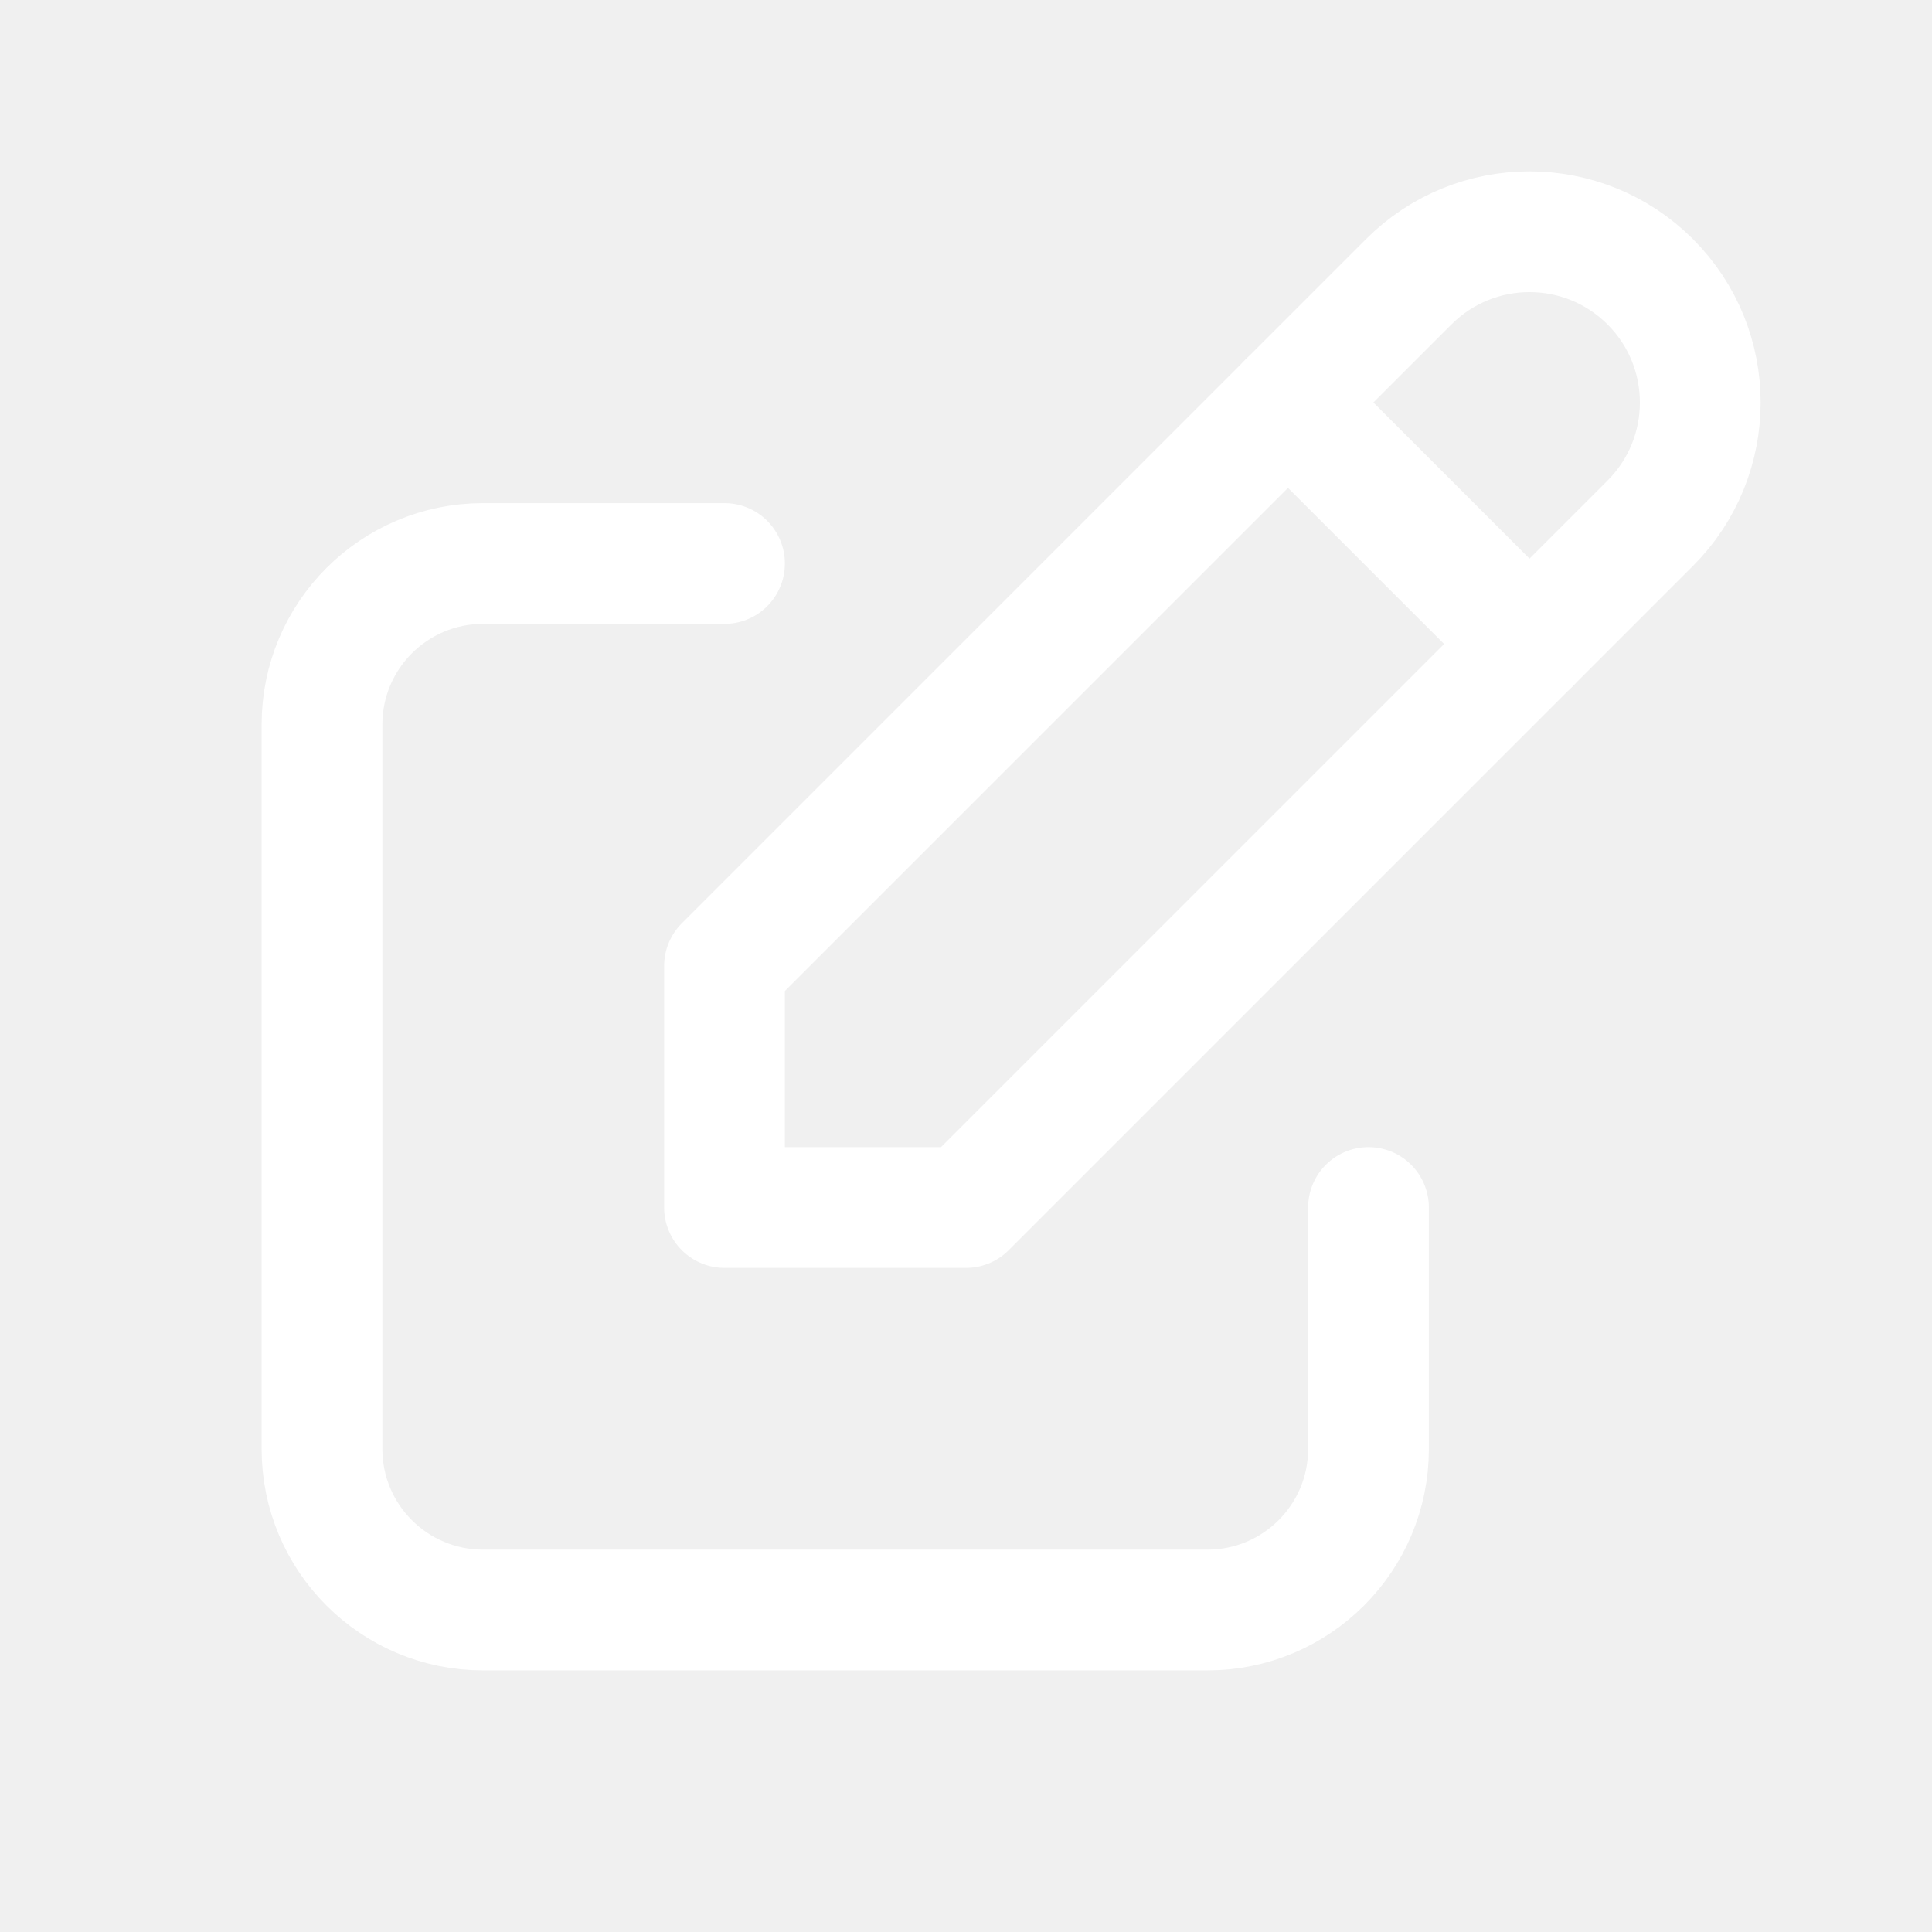
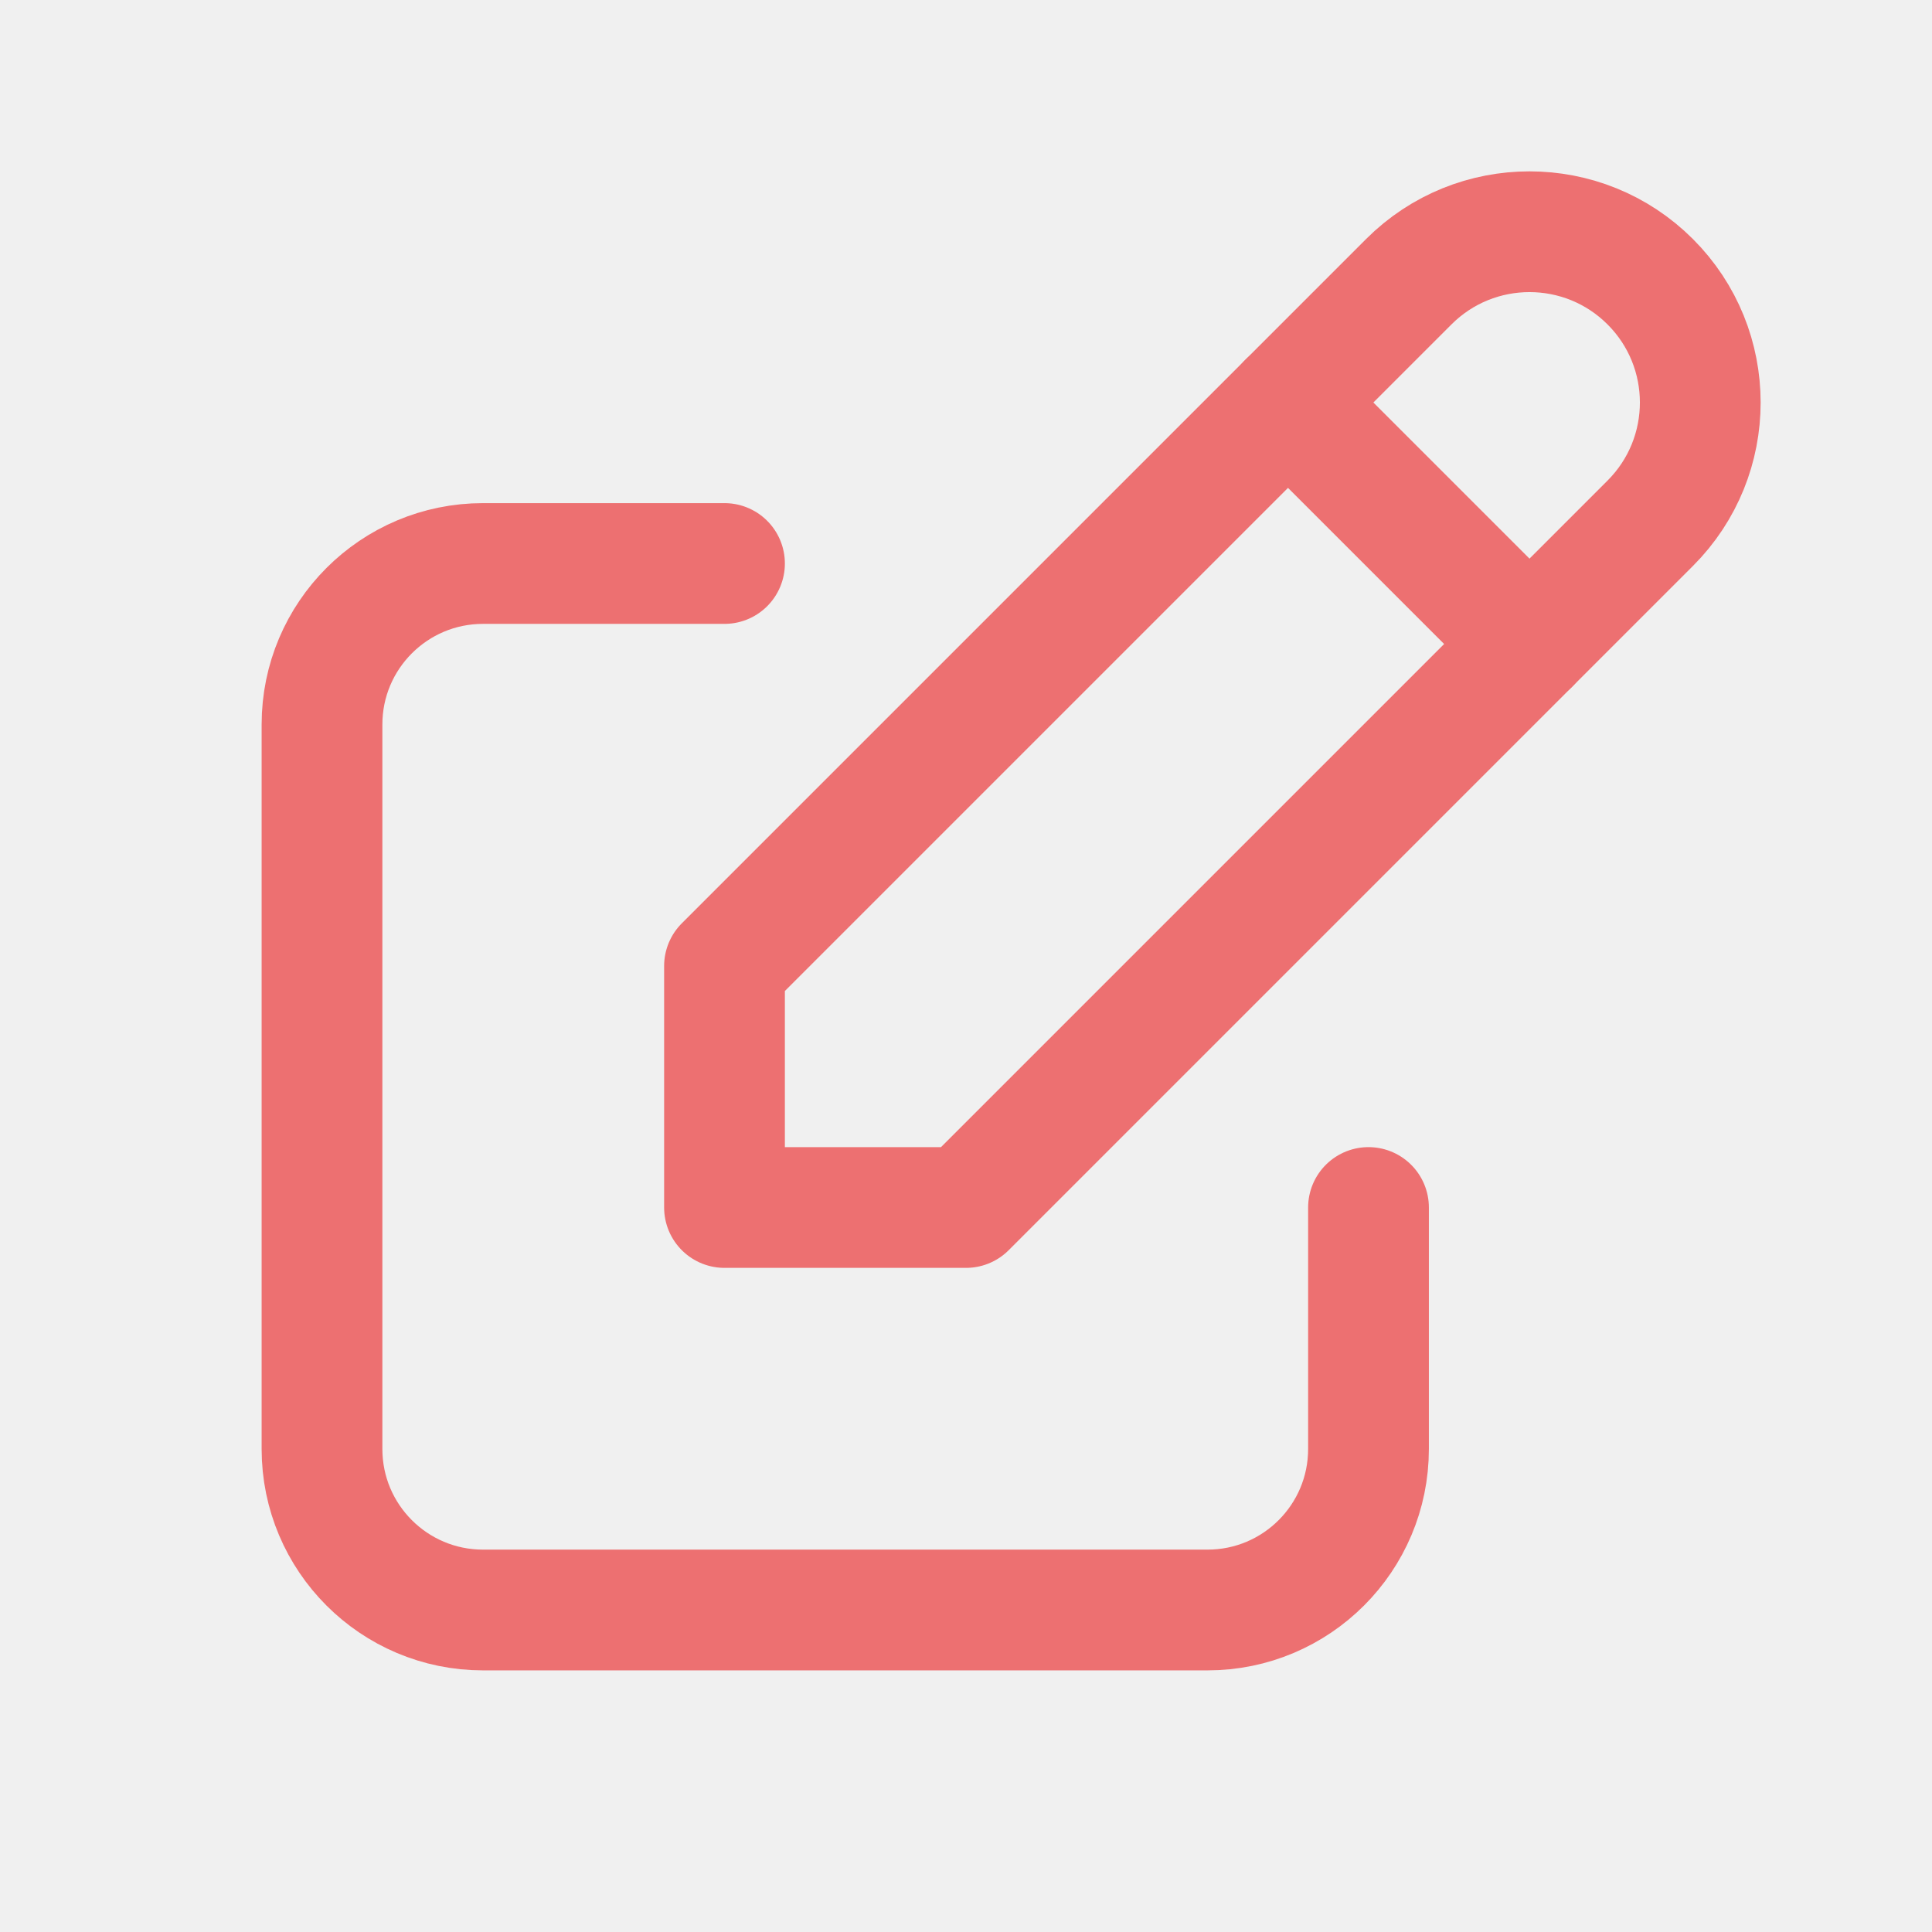
- <svg xmlns="http://www.w3.org/2000/svg" class="icon icon-tabler icon-tabler-edit" width="44" height="44" viewBox="0 0 24 24" stroke-width="1.5" stroke="#ffffff" fill="none" stroke-linecap="round" stroke-linejoin="round">
+ <svg xmlns="http://www.w3.org/2000/svg" class="icon icon-tabler icon-tabler-edit" width="44" height="44" viewBox="0 0 24 24" stroke-width="1.5" stroke="#ED7071" fill="none" stroke-linecap="round" stroke-linejoin="round">
  <path stroke="none" d="M0 0h24v24H0z" fill="none" />
  <path d="M9 7h-3a2 2 0 0 0 -2 2v9a2 2 0 0 0 2 2h9a2 2 0 0 0 2 -2v-3" />
  <path d="M9 15h3l8.5 -8.5a1.5 1.5 0 0 0 -3 -3l-8.5 8.5v3" />
  <line x1="16" y1="5" x2="19" y2="8" />
</svg>
